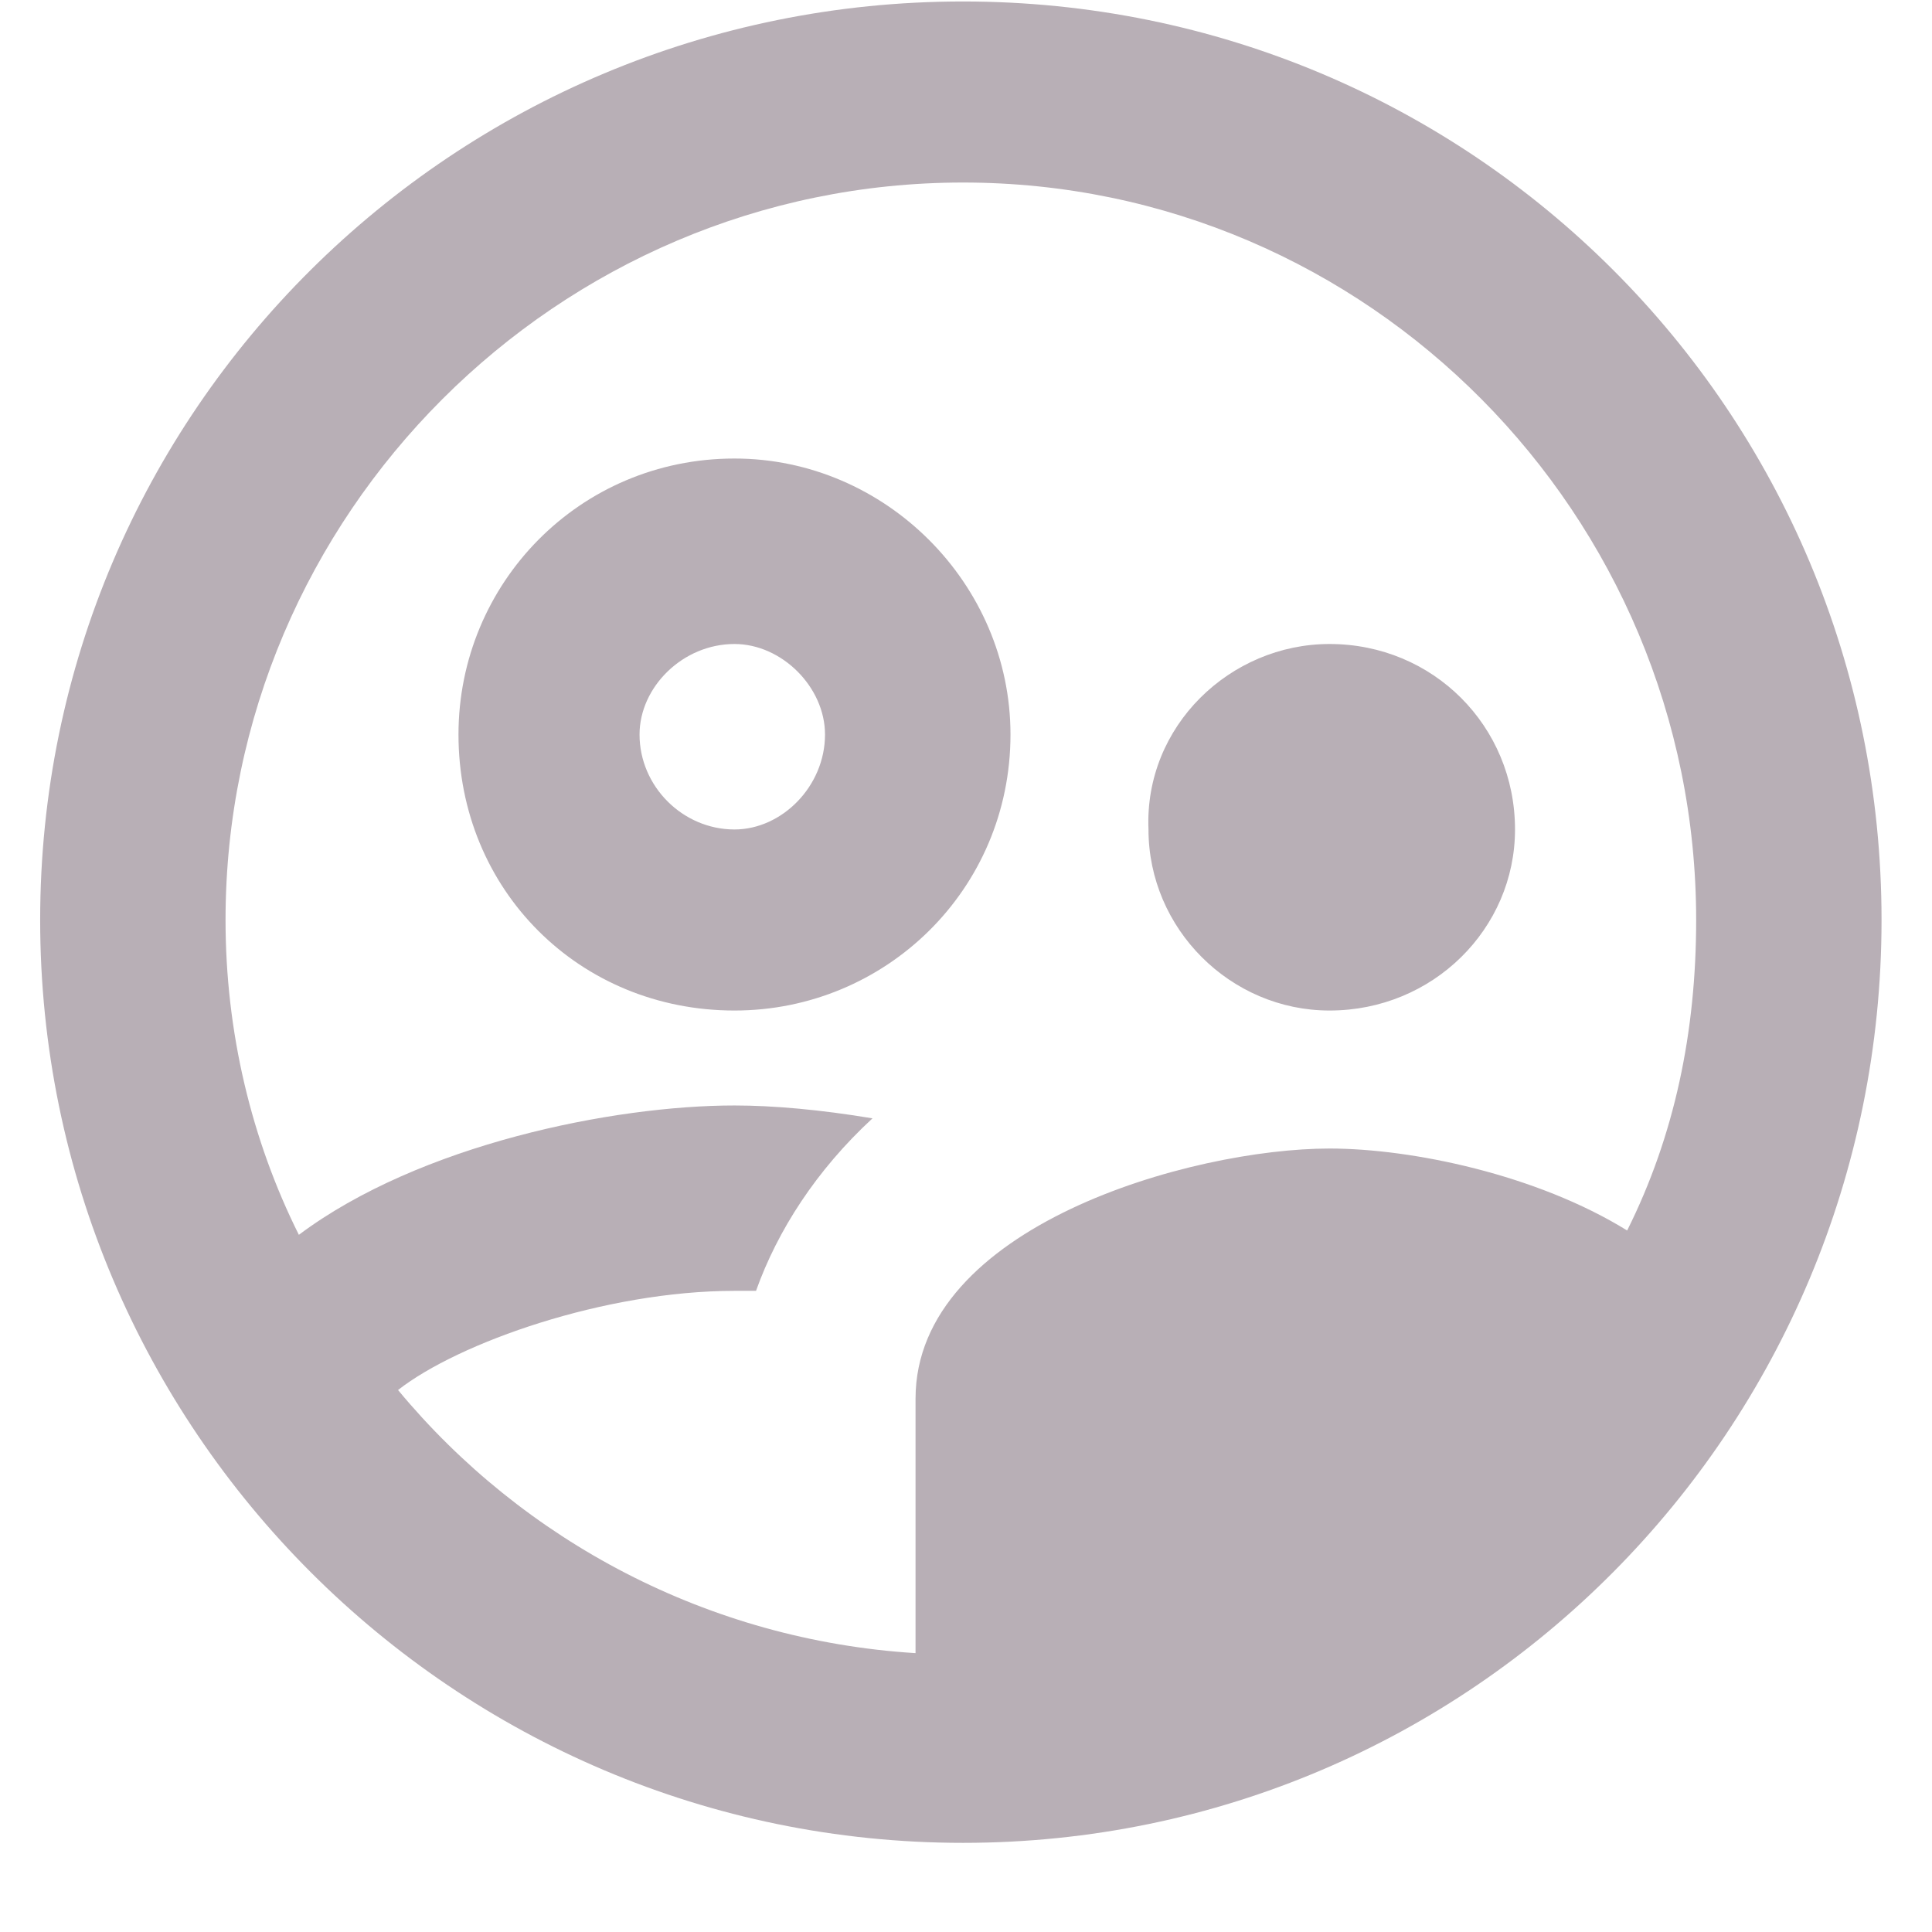
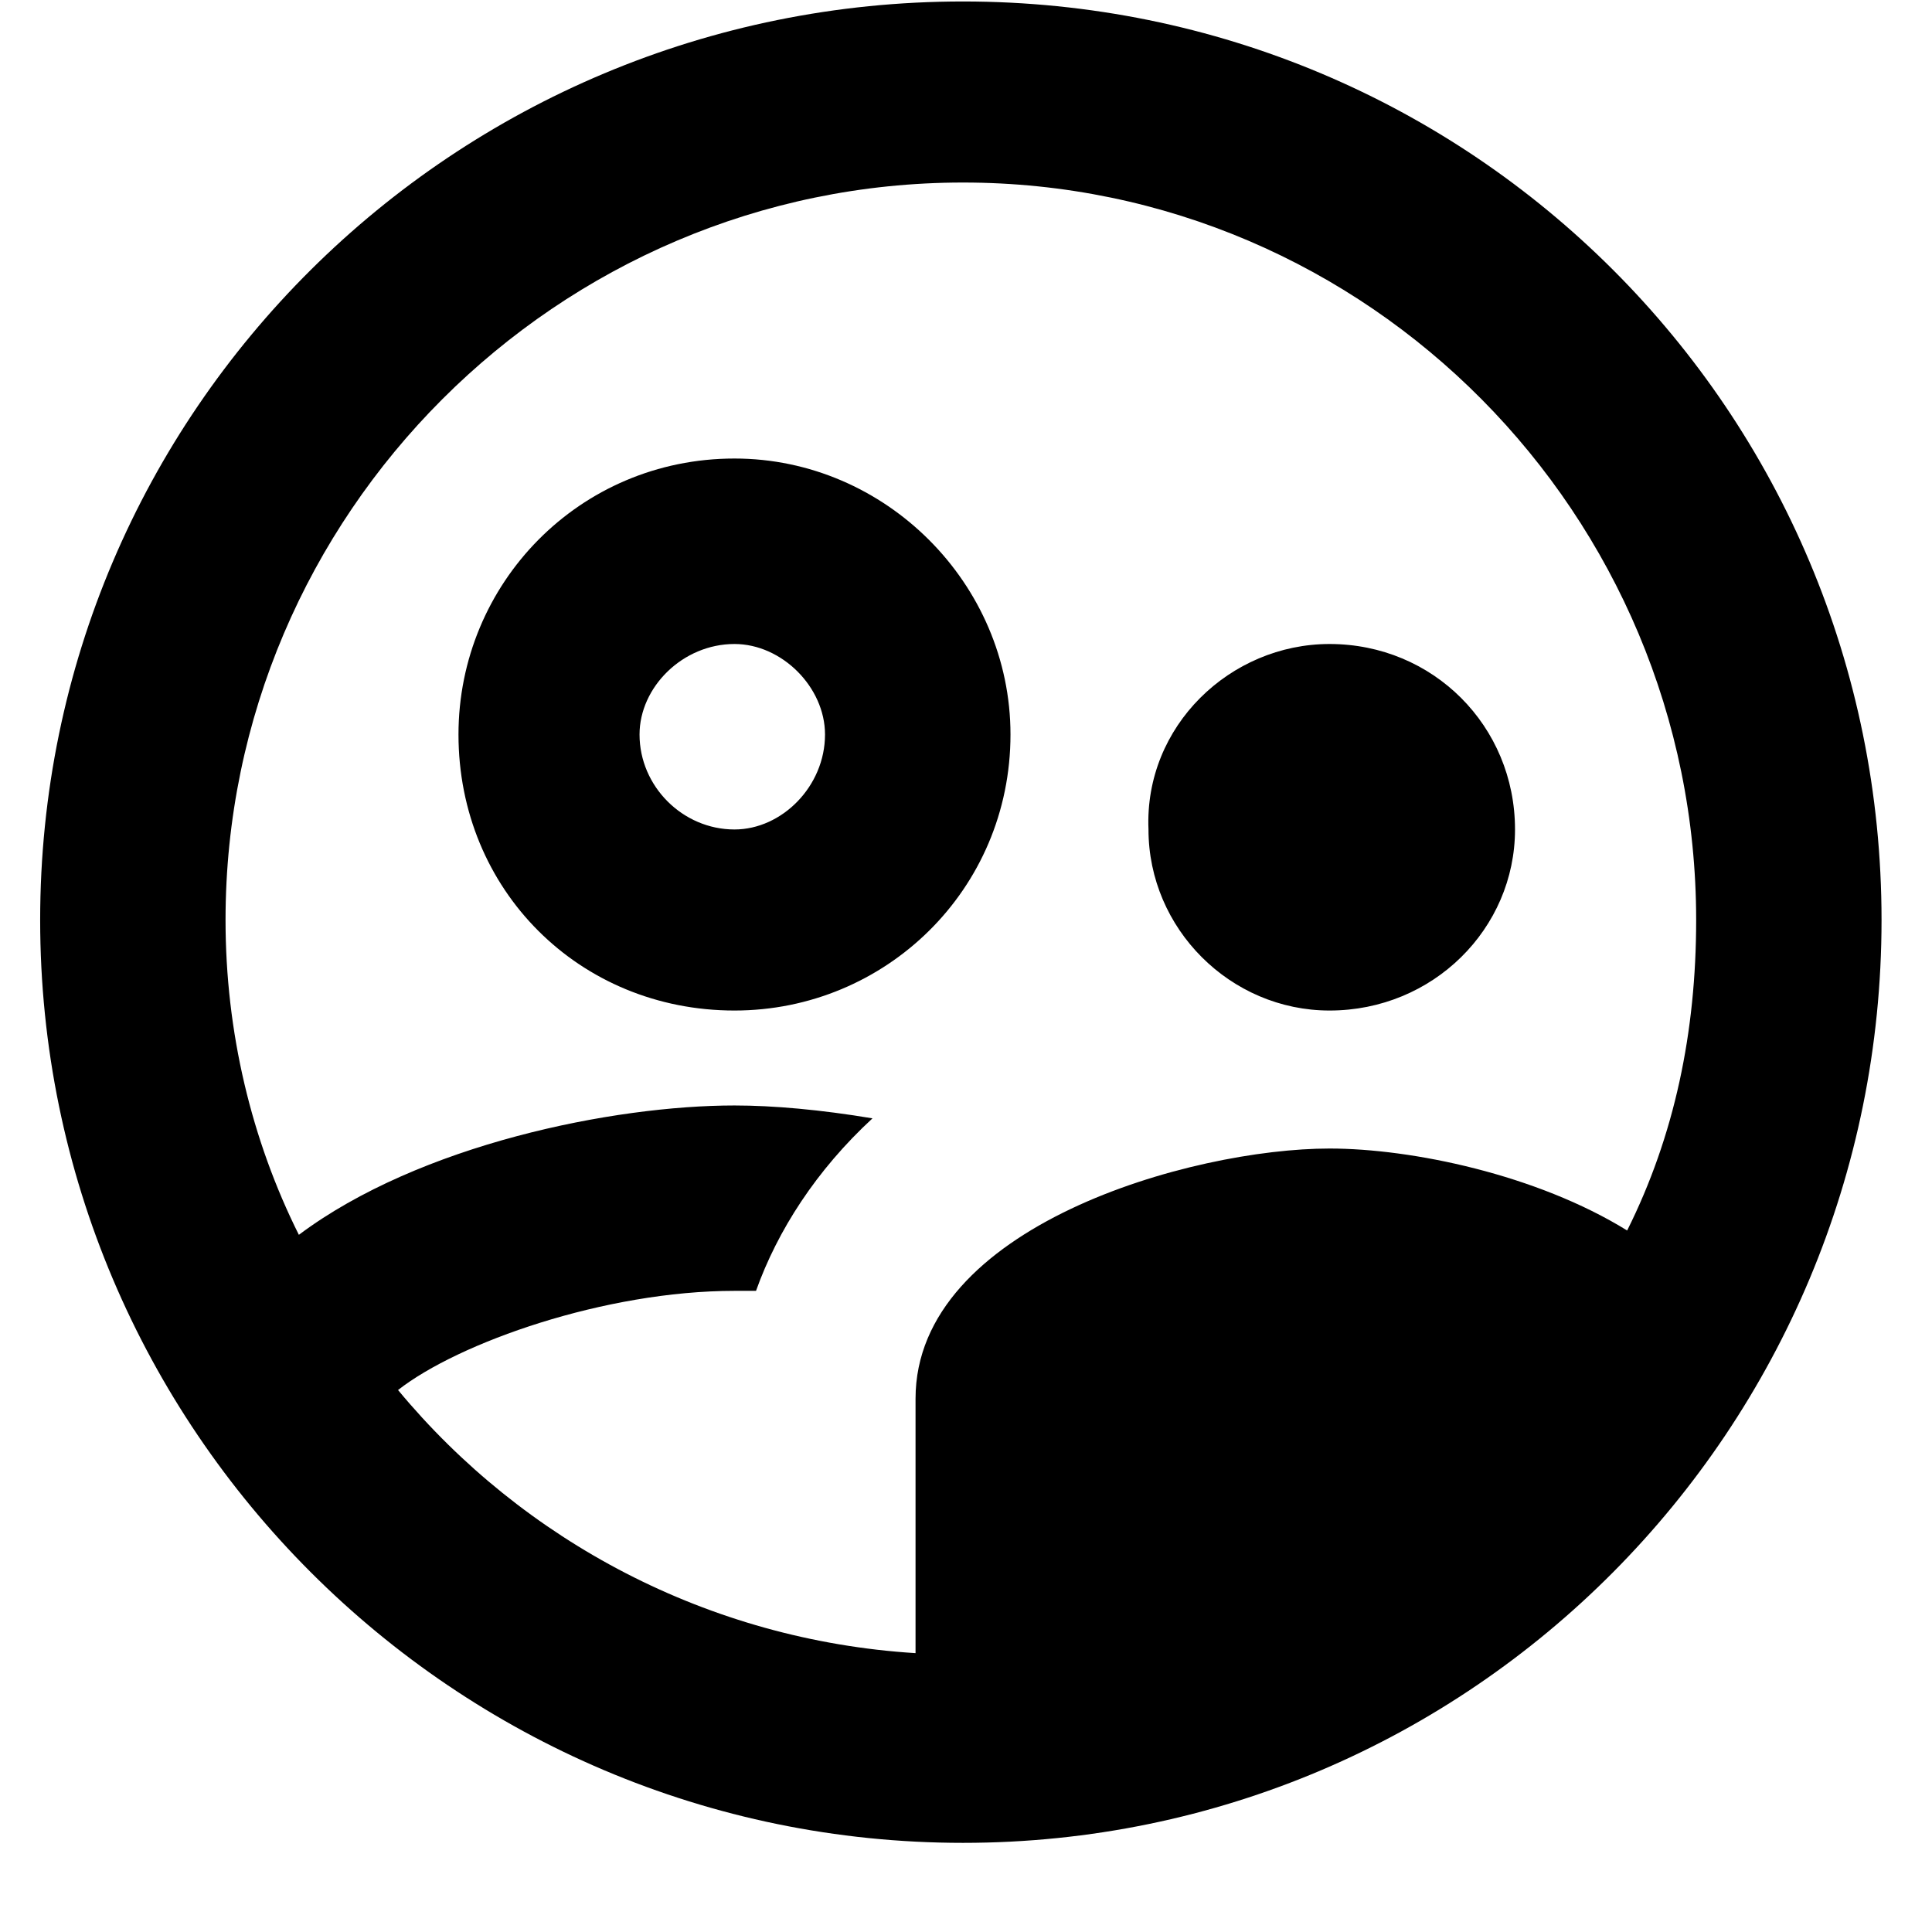
- <svg xmlns="http://www.w3.org/2000/svg" width="21px" height="21px" viewBox="0 0 21 21" version="1.1">
-   <defs>
-     <filter id="filter-1">
-       <feColorMatrix in="SourceGraphic" type="matrix" values="0 0 0 0 0.478 0 0 0 0 0.431 0 0 0 0 0.467 0 0 0 1 0" />
-     </filter>
-   </defs>
-   <g id="Work-In-Progress" stroke="none" stroke-width="1" fill="none" fill-rule="evenodd">
-     <g id="1-1-1" transform="translate(-170, -846)">
-       <g id="Bottom-Navigation---M" transform="translate(0, 834)">
-         <g id="Tab-3" transform="translate(144, 10)">
-           <g id="📍Trailing-icon" transform="translate(24.46753, 0)" filter="url(#filter-1)">
-             <g>
-               <rect id="Path" x="0" y="0" width="24" height="24" />
-               <path d="M12,22.031 C17.531,22.031 21.984,17.531 21.984,12 C21.984,6.469 17.531,2.016 12,2.016 C6.469,2.016 1.969,6.469 1.969,12 C1.969,17.531 6.469,22.031 12,22.031 Z M11.484,19.969 C9.234,19.828 7.219,18.75 5.859,17.109 C6.516,16.594 8.109,16.031 9.516,16.031 L9.75,16.031 L9.75,16.031 C9.984,15.375 10.406,14.719 11.016,14.156 C10.453,14.062 9.938,14.016 9.516,14.016 C8.203,14.016 6.094,14.438 4.781,15.422 C4.266,14.391 3.984,13.219 3.984,12 C3.984,7.594 7.594,3.984 12,3.984 C16.406,3.984 19.969,7.594 19.969,12 C19.969,13.219 19.734,14.344 19.219,15.375 C18.234,14.766 16.875,14.484 15.984,14.484 C14.484,14.484 11.484,15.328 11.484,17.203 L11.484,19.969 Z M9.516,12.984 C11.156,12.984 12.516,11.672 12.516,9.984 C12.516,8.344 11.156,6.984 9.516,6.984 C7.828,6.984 6.516,8.344 6.516,9.984 C6.516,11.672 7.828,12.984 9.516,12.984 Z M9.516,11.016 C8.953,11.016 8.484,10.547 8.484,9.984 C8.484,9.469 8.953,9 9.516,9 C10.031,9 10.5,9.469 10.5,9.984 C10.5,10.547 10.031,11.016 9.516,11.016 Z M15.984,12.984 C17.109,12.984 18,12.094 18,11.016 C18,9.891 17.109,9 15.984,9 C14.906,9 13.969,9.891 14.016,11.016 C14.016,12.094 14.906,12.984 15.984,12.984 Z" id="s" fill="#7A6E77" fill-rule="nonzero" />
-             </g>
-           </g>
+ <svg xmlns="http://www.w3.org/2000/svg" width="21px" height="21px" viewBox="0 0 21 21" version="1.1" fill="currentColor" fill-rule="evenodd" clip-rule="evenodd">
+   <g id="1-1-1" transform="translate(-170, -846)">
+     <g id="Bottom-Navigation---M" transform="translate(0, 834)">
+       <g id="Tab-3" transform="translate(144, 10)">
+         <g id="📍Trailing-icon" transform="translate(24.46753, 0)">
+           <path d="M12,22.031 C17.531,22.031 21.984,17.531 21.984,12 C21.984,6.469 17.531,2.016 12,2.016 C6.469,2.016 1.969,6.469 1.969,12 C1.969,17.531 6.469,22.031 12,22.031 Z M11.484,19.969 C9.234,19.828 7.219,18.75 5.859,17.109 C6.516,16.594 8.109,16.031 9.516,16.031 L9.75,16.031 L9.75,16.031 C9.984,15.375 10.406,14.719 11.016,14.156 C10.453,14.062 9.938,14.016 9.516,14.016 C8.203,14.016 6.094,14.438 4.781,15.422 C4.266,14.391 3.984,13.219 3.984,12 C3.984,7.594 7.594,3.984 12,3.984 C16.406,3.984 19.969,7.594 19.969,12 C19.969,13.219 19.734,14.344 19.219,15.375 C18.234,14.766 16.875,14.484 15.984,14.484 C14.484,14.484 11.484,15.328 11.484,17.203 L11.484,19.969 Z M9.516,12.984 C11.156,12.984 12.516,11.672 12.516,9.984 C12.516,8.344 11.156,6.984 9.516,6.984 C7.828,6.984 6.516,8.344 6.516,9.984 C6.516,11.672 7.828,12.984 9.516,12.984 Z M9.516,11.016 C8.953,11.016 8.484,10.547 8.484,9.984 C8.484,9.469 8.953,9 9.516,9 C10.031,9 10.5,9.469 10.5,9.984 C10.5,10.547 10.031,11.016 9.516,11.016 Z M15.984,12.984 C17.109,12.984 18,12.094 18,11.016 C18,9.891 17.109,9 15.984,9 C14.906,9 13.969,9.891 14.016,11.016 C14.016,12.094 14.906,12.984 15.984,12.984 Z" />
        </g>
      </g>
    </g>
  </g>
</svg>
